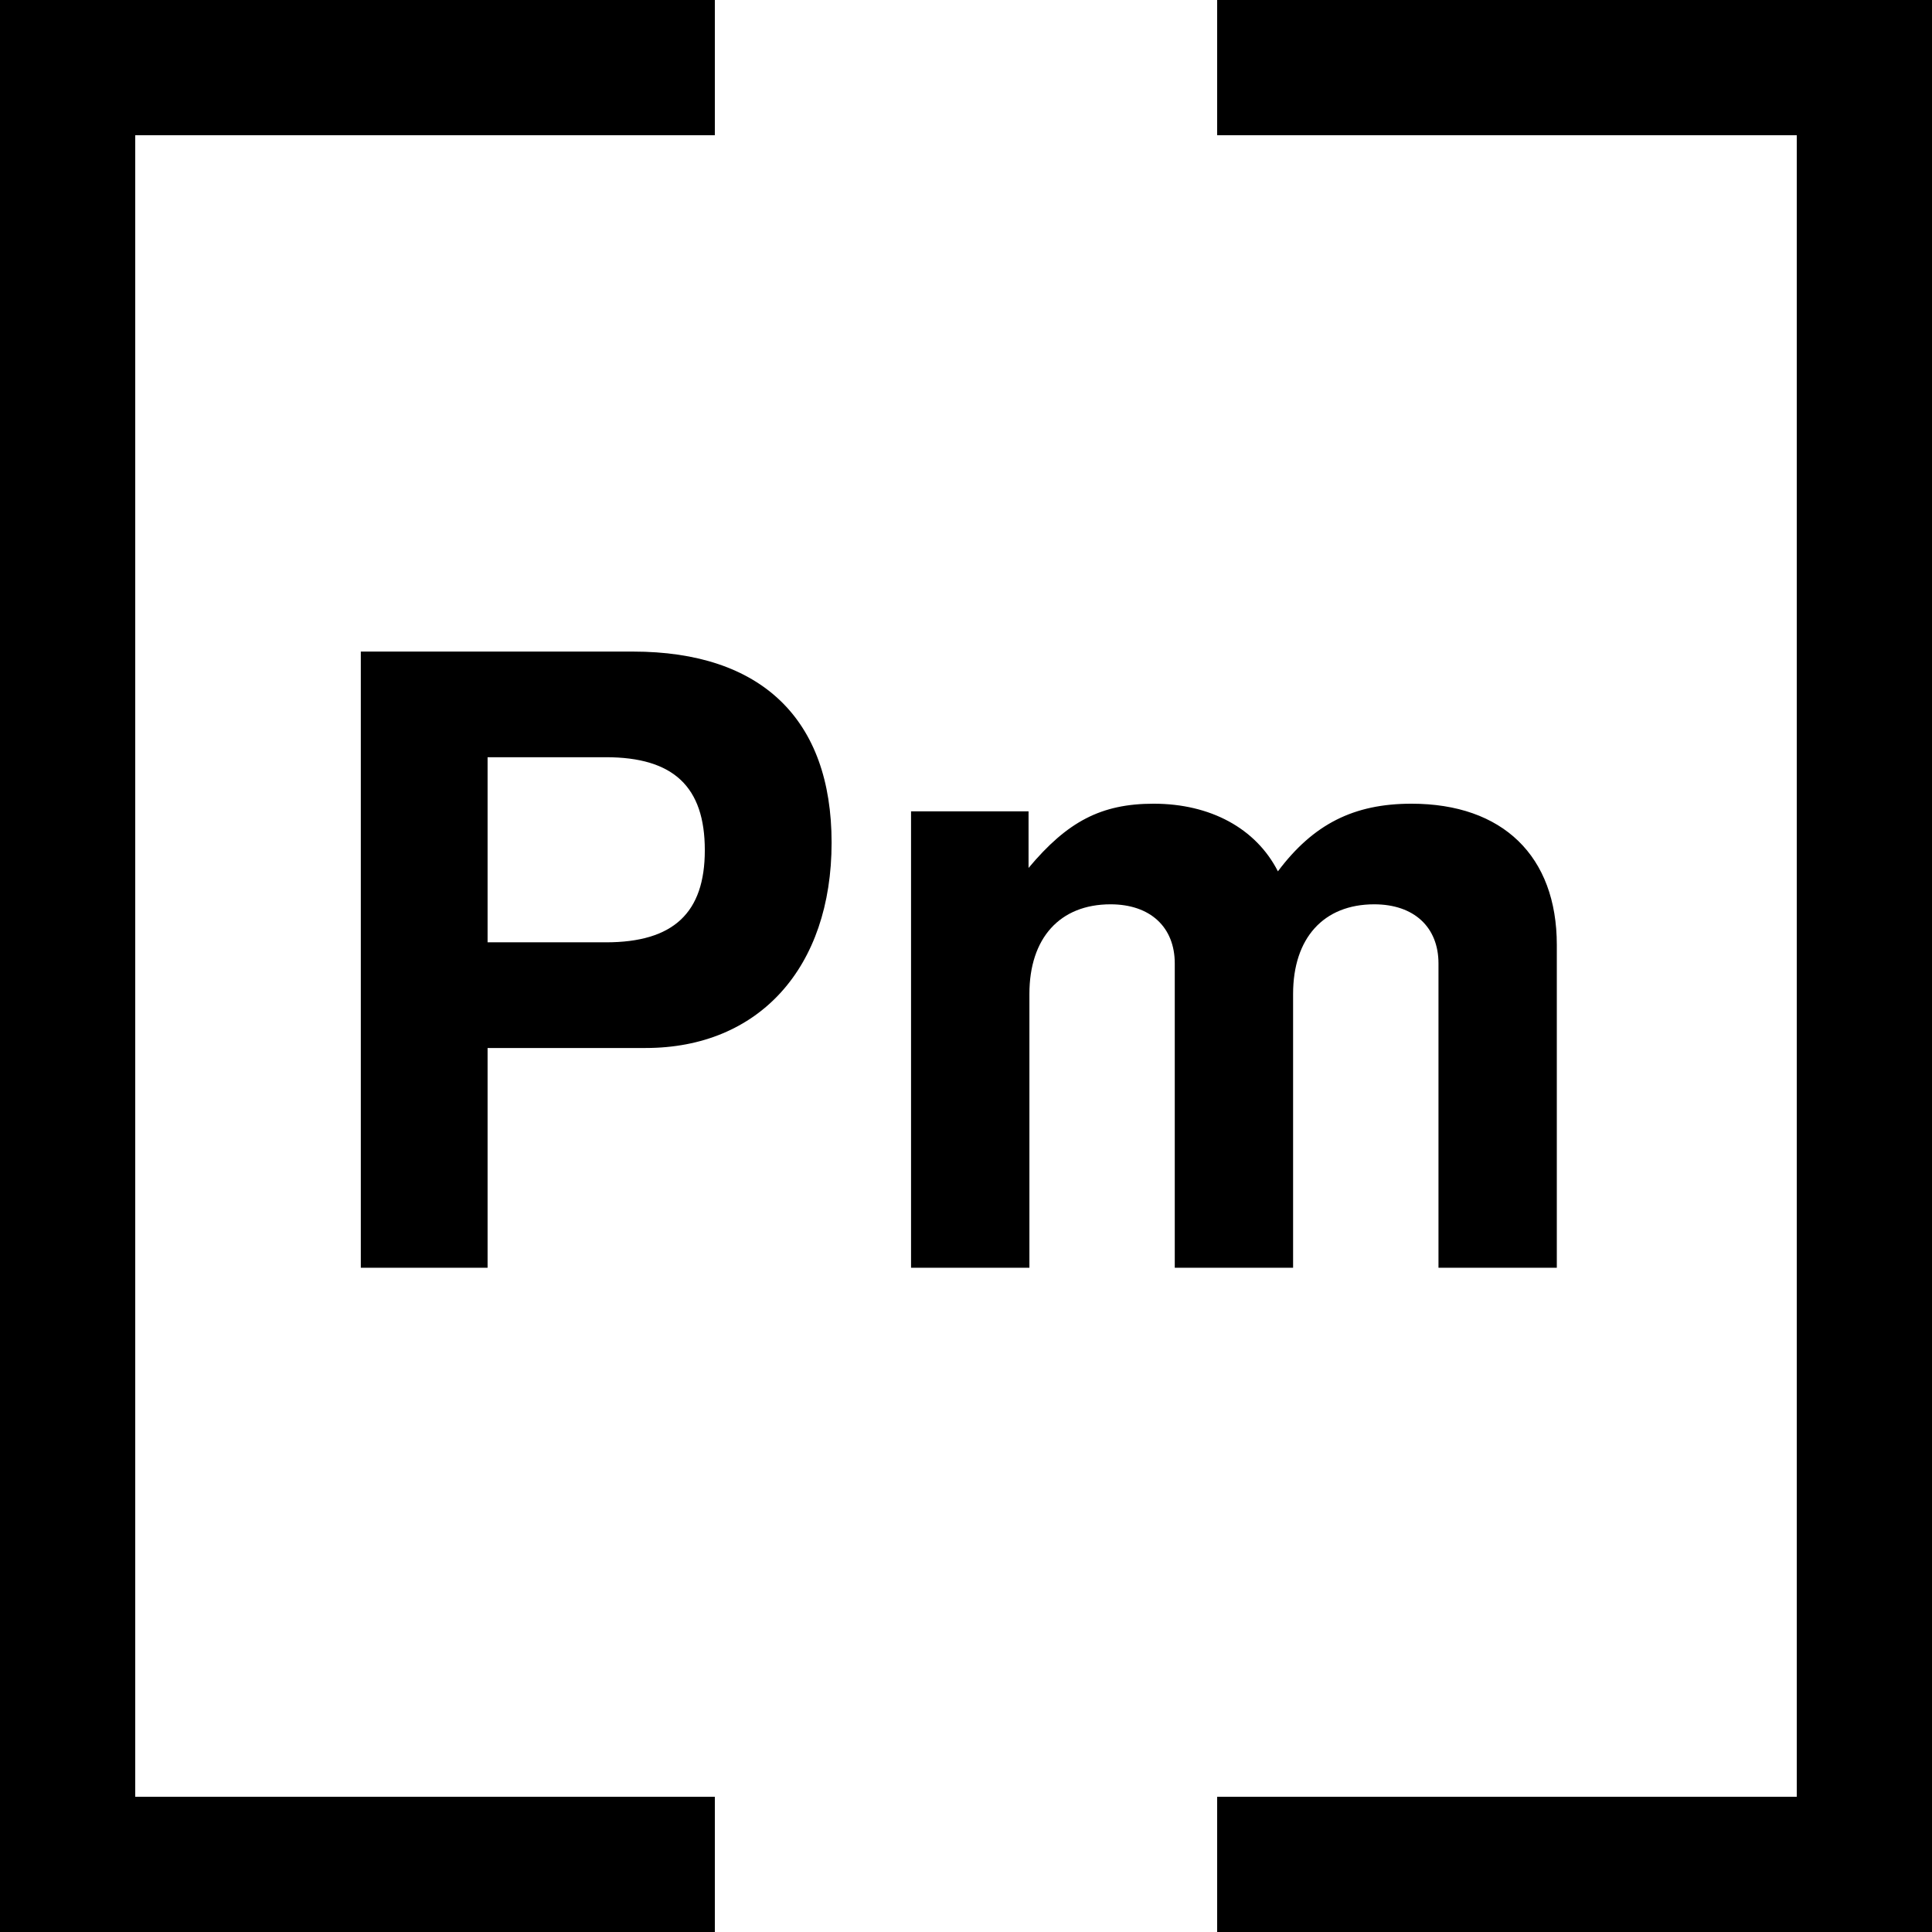
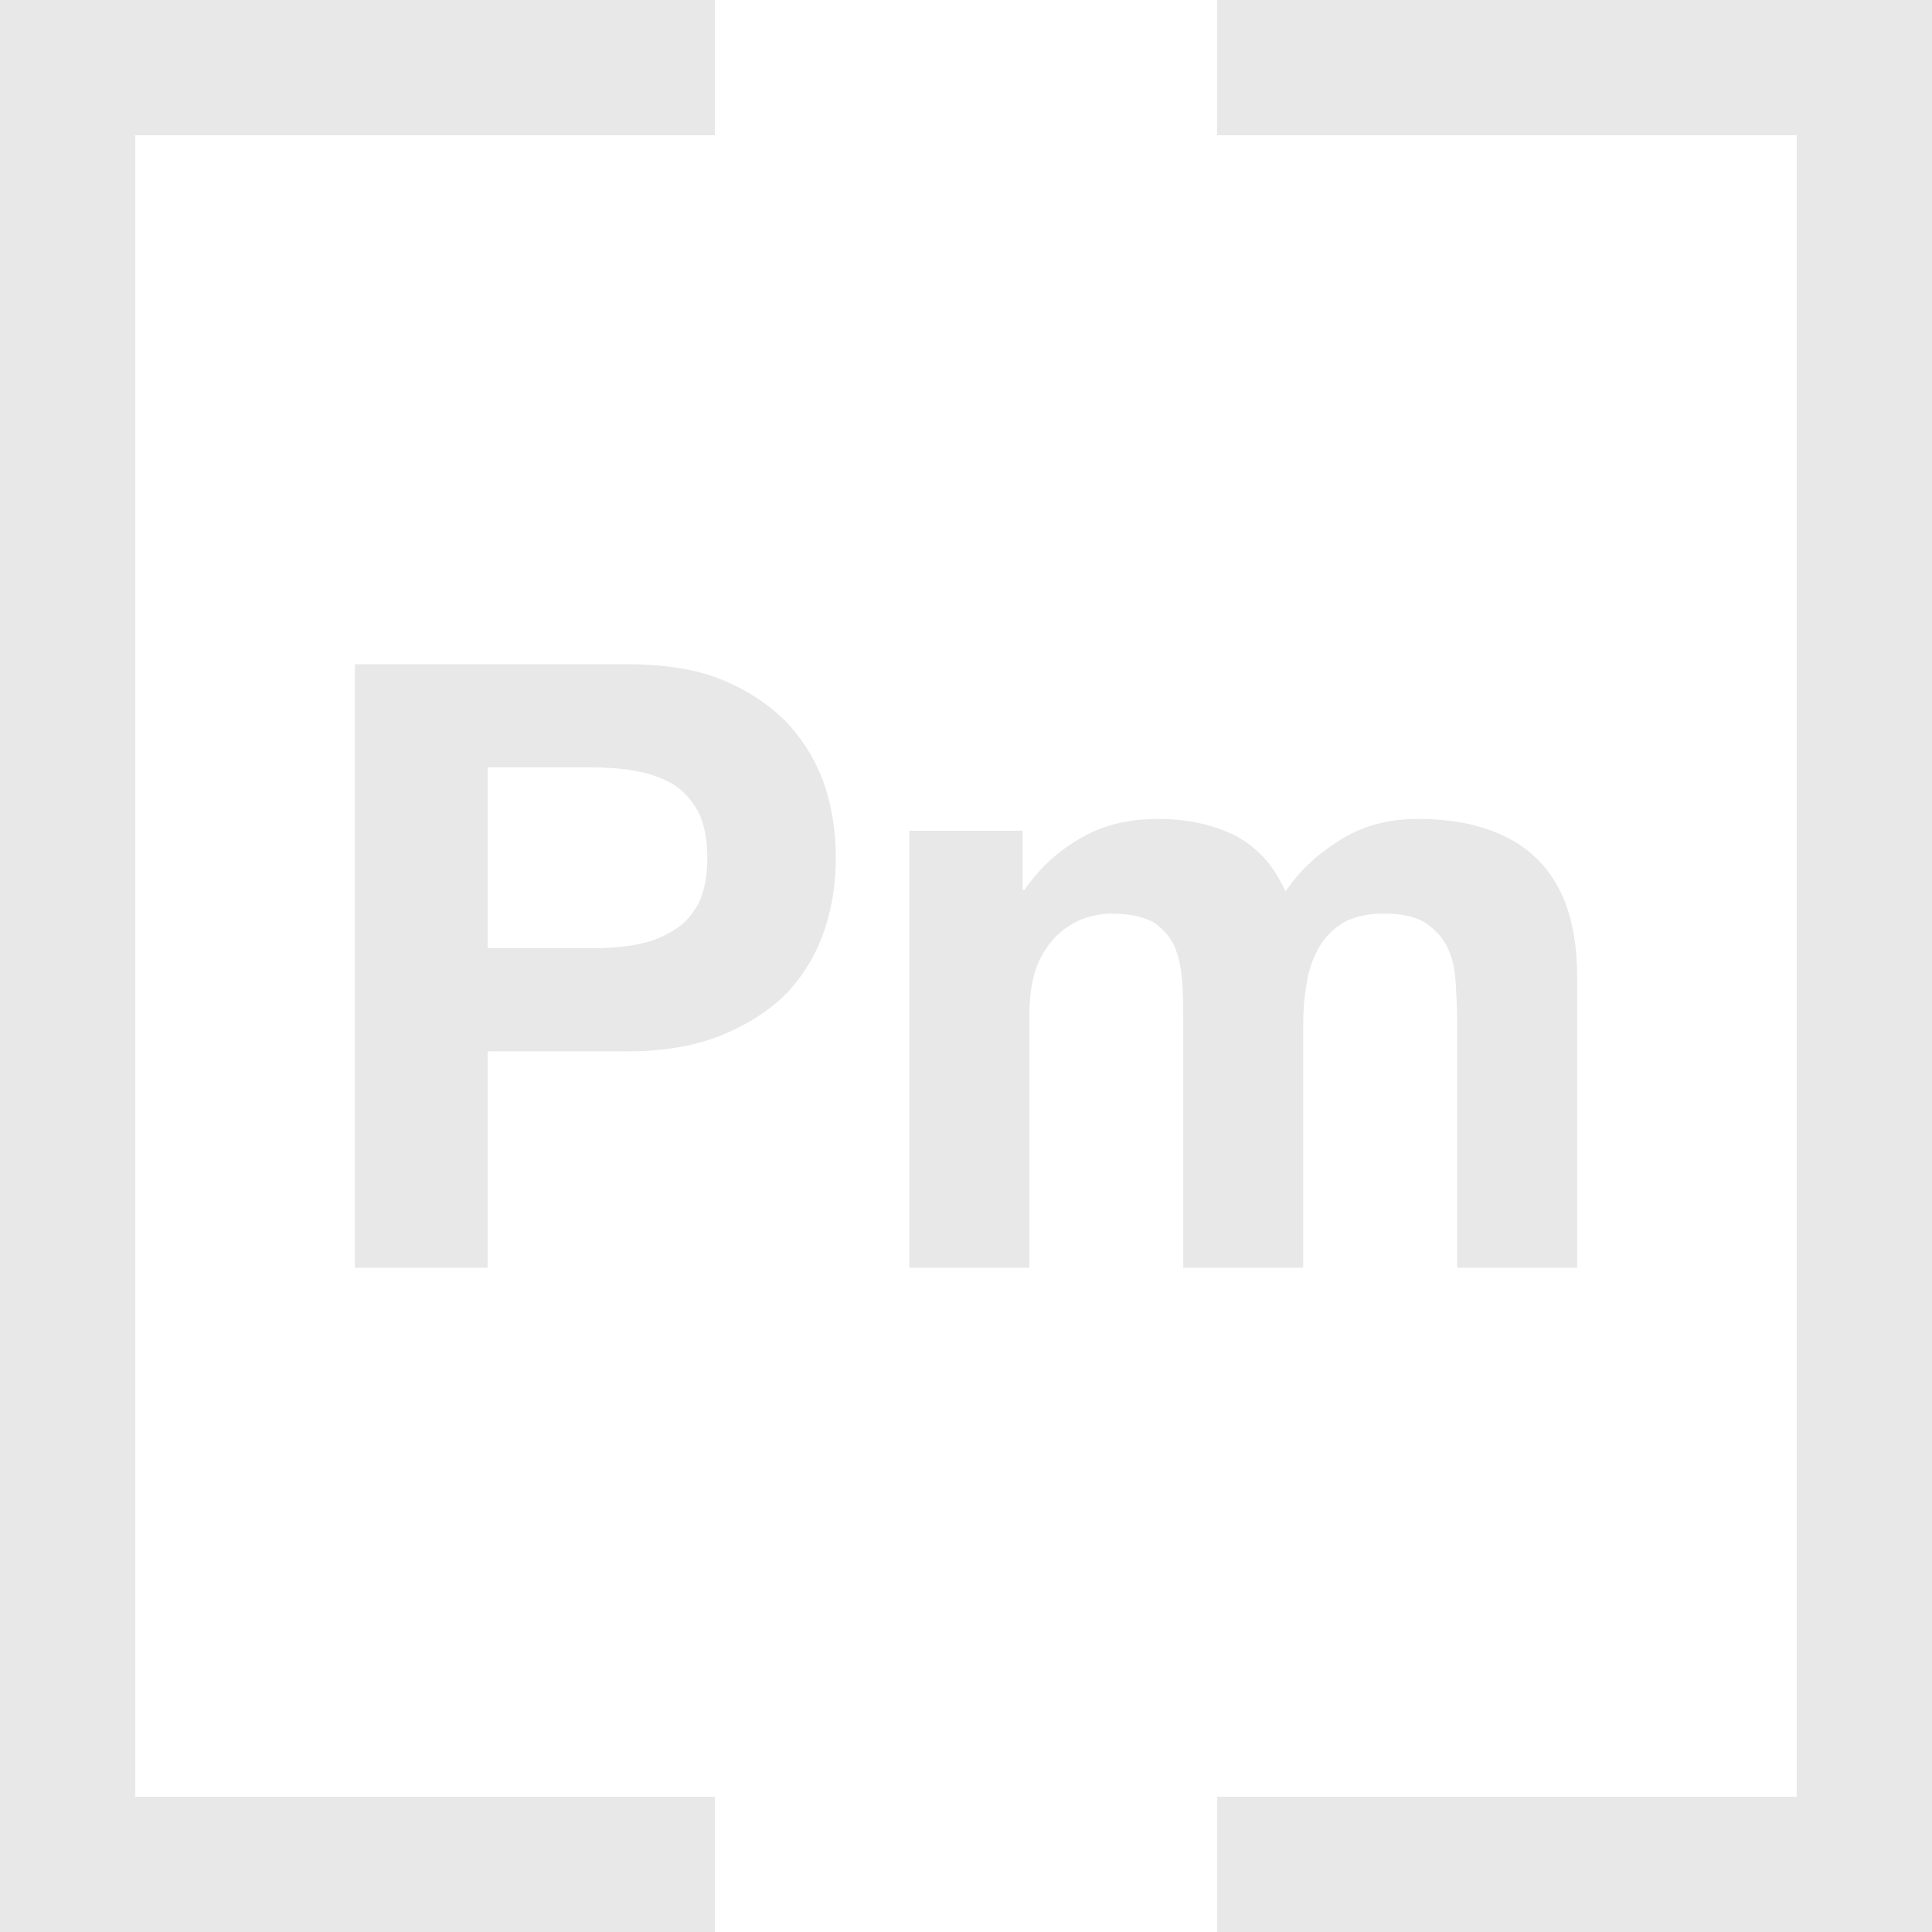
<svg xmlns="http://www.w3.org/2000/svg" width="100%" height="100%" viewBox="0 0 400 400" version="1.1" xml:space="preserve" style="fill-rule:evenodd;clip-rule:evenodd;stroke-miterlimit:1.5;">
-   <rect id="Plan-de-travail1" x="0" y="0" width="400" height="400" style="fill:none;" />
-   <clipPath id="_clip1">
-     <rect id="Plan-de-travail11" x="0" y="0" width="400" height="400" />
-   </clipPath>
  <g clip-path="url(#_clip1)">
    <g transform="matrix(0.435658,0,0,0.435658,37.0032,149.204)">
-       <text x="56px" y="260px" style="font-family:'HelveticaNeue-Bold', 'Helvetica Neue';font-weight:700;font-size:401.691px;">P</text>
-       <text x="323.928px" y="260px" style="font-family:'HelveticaNeue-Bold', 'Helvetica Neue';font-weight:700;font-size:401.691px;">m</text>
+       <g transform="matrix(401.691,0,0,401.691,56,260)">
+         <path d="M0.226,-0.378L0.226,-0.592L0.348,-0.592C0.366,-0.592 0.383,-0.591 0.4,-0.588C0.417,-0.585 0.431,-0.58 0.444,-0.573C0.457,-0.565 0.467,-0.554 0.475,-0.54C0.482,-0.526 0.486,-0.508 0.486,-0.485C0.486,-0.462 0.482,-0.444 0.475,-0.43C0.467,-0.416 0.457,-0.405 0.444,-0.398C0.431,-0.39 0.417,-0.385 0.4,-0.382C0.383,-0.379 0.366,-0.378 0.348,-0.378L0.226,-0.378ZM0.069,-0.714L0.069,-0L0.226,-0L0.226,-0.256L0.391,-0.256C0.436,-0.256 0.474,-0.263 0.505,-0.276C0.536,-0.289 0.562,-0.306 0.582,-0.327C0.601,-0.348 0.616,-0.373 0.625,-0.401C0.634,-0.428 0.638,-0.456 0.638,-0.485C0.638,-0.514 0.634,-0.543 0.625,-0.57C0.616,-0.597 0.601,-0.622 0.582,-0.643C0.562,-0.664 0.536,-0.682 0.505,-0.695C0.474,-0.708 0.436,-0.714 0.391,-0.714L0.069,-0.714Z" style="fill:rgb(232,232,232);fill-rule:nonzero;" />
+       </g>
+       <g transform="matrix(401.691,0,0,401.691,323.928,260)">
+         <path d="M0.058,-0.517L0.058,-0L0.2,-0L0.2,-0.3C0.2,-0.325 0.204,-0.346 0.211,-0.362C0.218,-0.377 0.227,-0.389 0.238,-0.398C0.248,-0.406 0.259,-0.412 0.27,-0.415C0.281,-0.418 0.289,-0.419 0.296,-0.419C0.319,-0.419 0.336,-0.415 0.348,-0.408C0.359,-0.4 0.368,-0.39 0.373,-0.377C0.378,-0.364 0.38,-0.35 0.381,-0.336C0.382,-0.321 0.382,-0.305 0.382,-0.29L0.382,-0L0.524,-0L0.524,-0.288C0.524,-0.304 0.525,-0.32 0.528,-0.336C0.53,-0.351 0.535,-0.365 0.542,-0.378C0.549,-0.39 0.558,-0.4 0.571,-0.408C0.583,-0.415 0.599,-0.419 0.619,-0.419C0.639,-0.419 0.655,-0.416 0.667,-0.409C0.678,-0.402 0.687,-0.393 0.693,-0.382C0.699,-0.371 0.703,-0.357 0.704,-0.342C0.705,-0.327 0.706,-0.31 0.706,-0.293L0.706,-0L0.848,-0L0.848,-0.346C0.848,-0.379 0.843,-0.408 0.834,-0.432C0.825,-0.455 0.812,-0.474 0.795,-0.489C0.778,-0.504 0.758,-0.514 0.735,-0.521C0.712,-0.528 0.686,-0.531 0.659,-0.531C0.623,-0.531 0.592,-0.522 0.566,-0.505C0.539,-0.488 0.518,-0.468 0.503,-0.445C0.489,-0.477 0.468,-0.499 0.442,-0.512C0.415,-0.525 0.385,-0.531 0.352,-0.531C0.318,-0.531 0.288,-0.524 0.262,-0.509C0.235,-0.494 0.213,-0.474 0.194,-0.447L0.192,-0.447L0.192,-0.517L0.058,-0.517Z" style="fill:rgb(232,232,232);fill-rule:nonzero;" />
+       </g>
    </g>
-     <path d="M148,-0L0,-0L-0,400L148,400" style="fill:none;stroke:black;stroke-width:56px;" />
-     <g transform="matrix(-1,0,0,1,400,5.68434e-14)">
-       <path d="M148,-0L0,-0L-0,400L148,400" style="fill:none;stroke:black;stroke-width:56px;" />
+     <g>
+       <path d="M148,-0L0,-0L-0,400L148,400" style="fill:none;stroke:rgb(232,232,232);stroke-width:56px;" />
+       <g transform="matrix(-1,0,0,1,400,5.68434e-14)">
+         <path d="M148,-0L0,-0L-0,400L148,400" style="fill:none;stroke:rgb(232,232,232);stroke-width:56px;" />
+       </g>
    </g>
  </g>
</svg>
